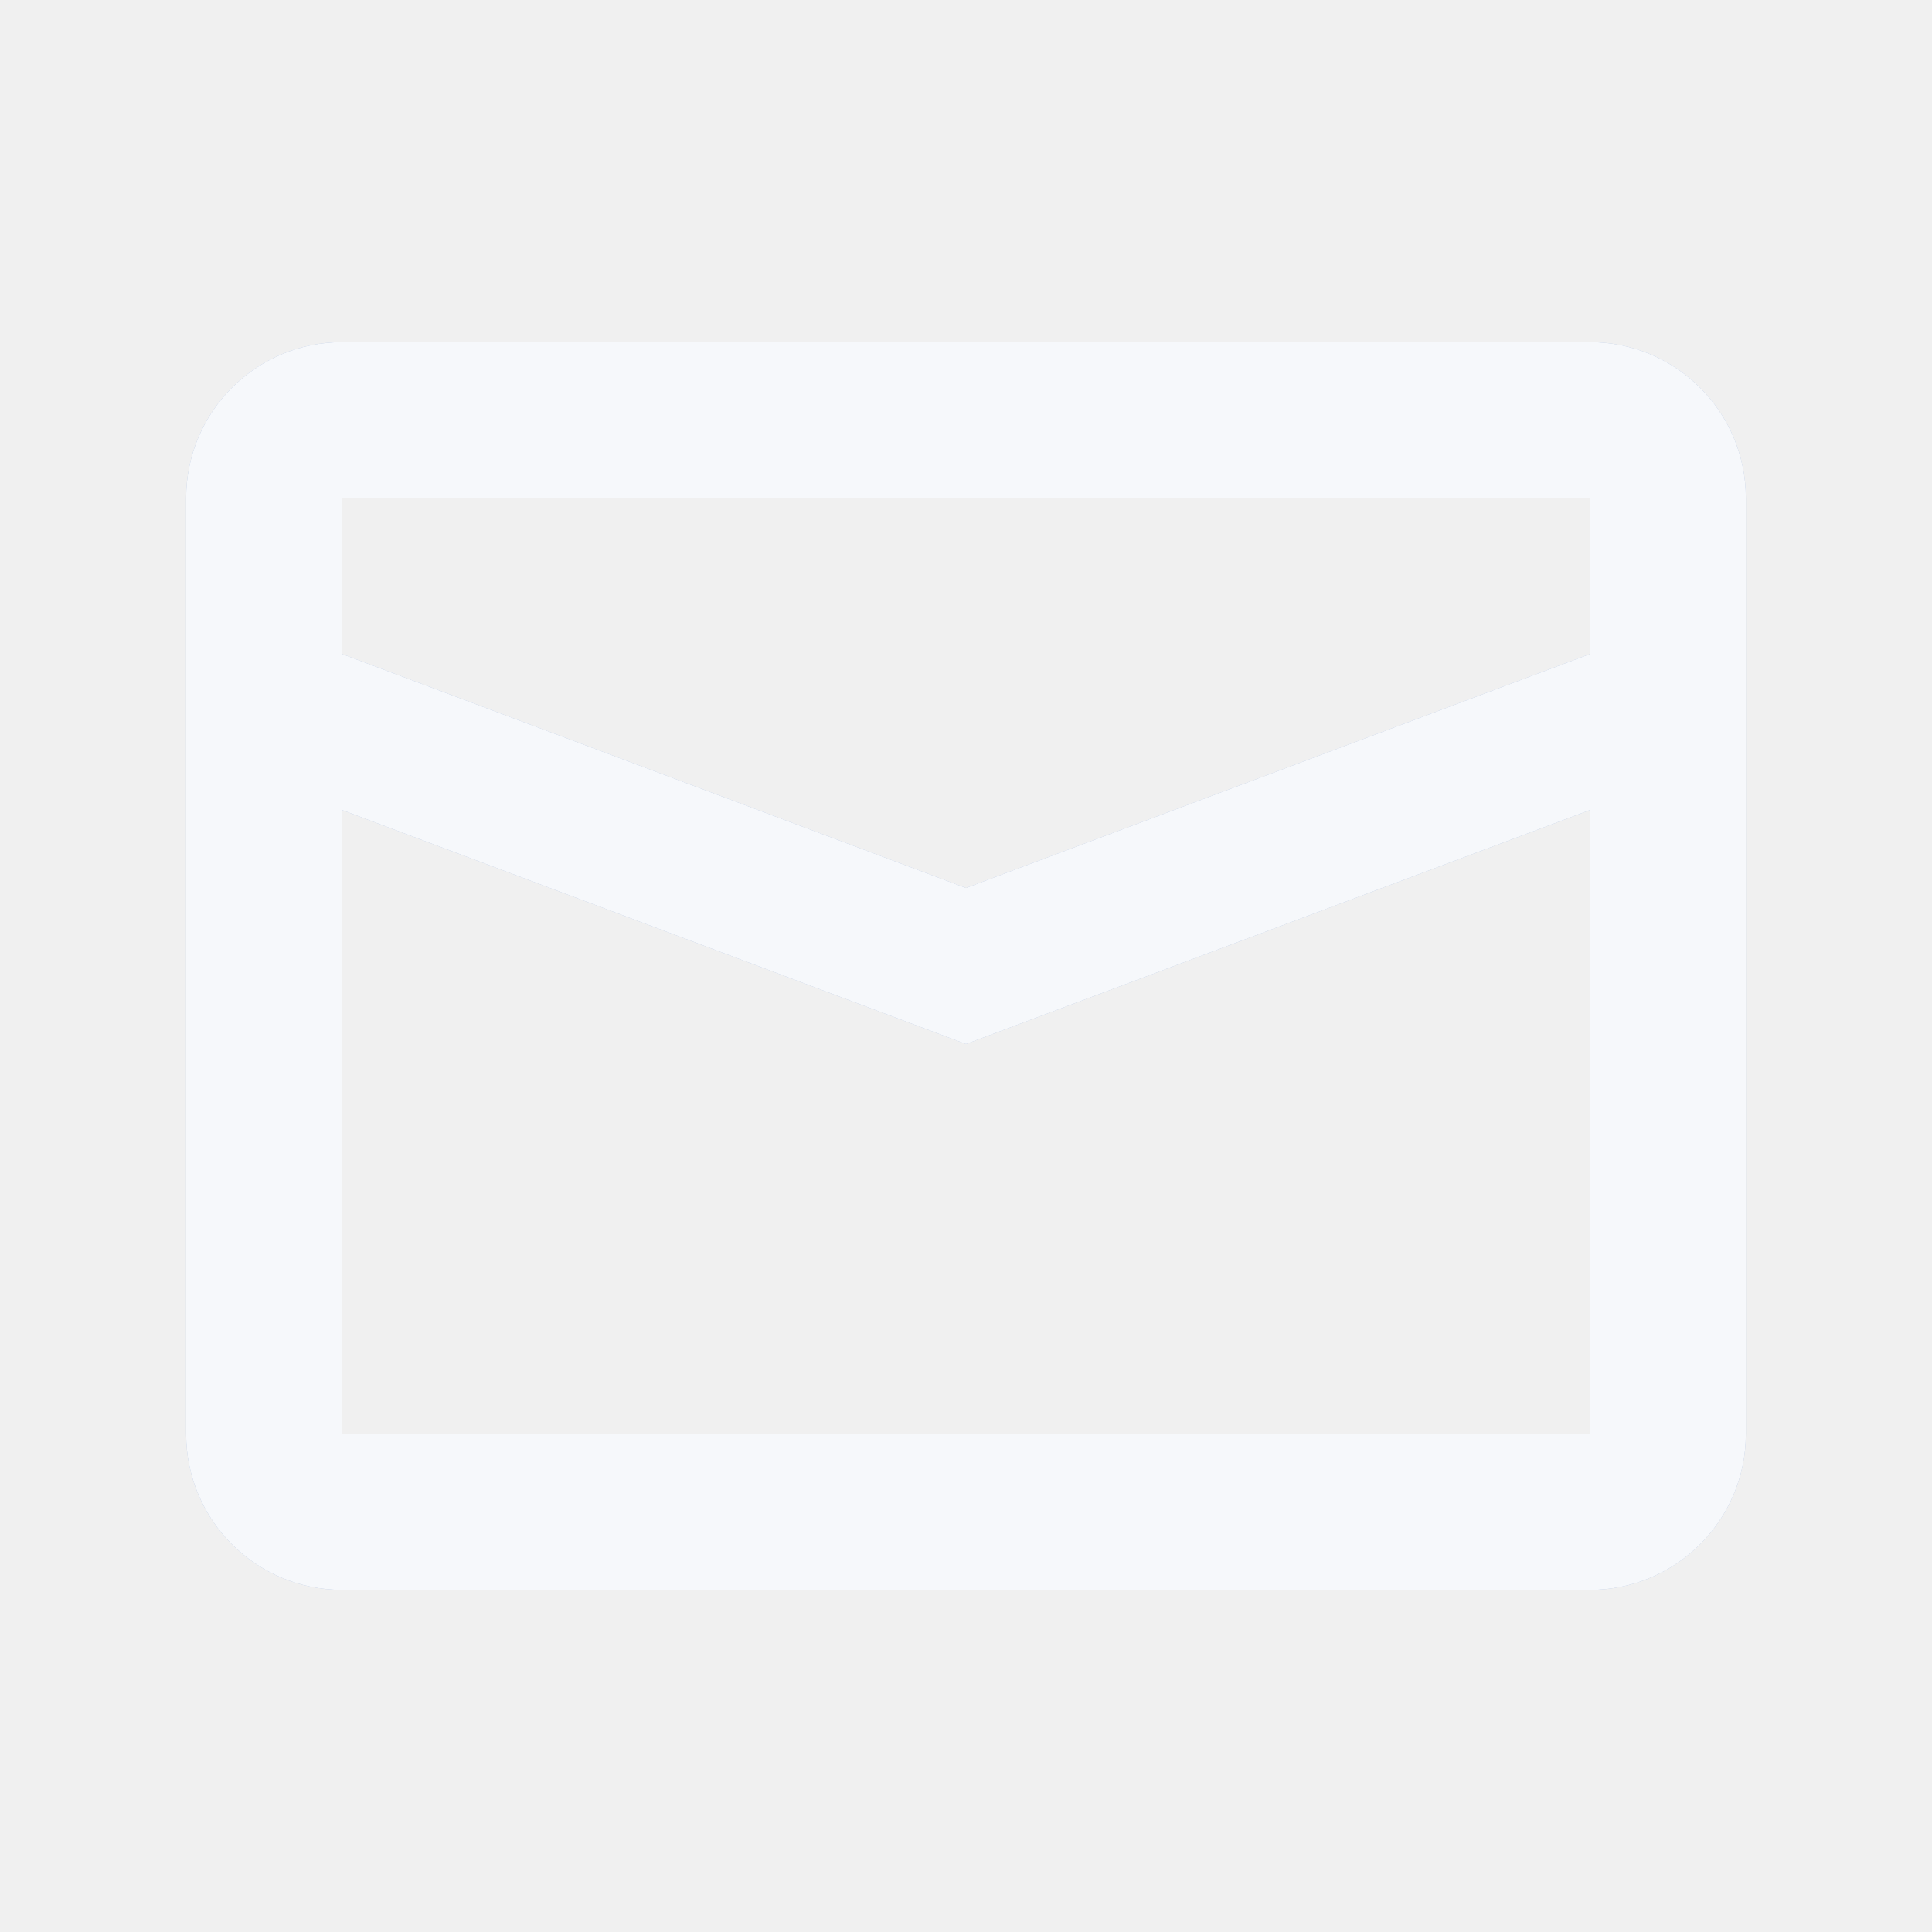
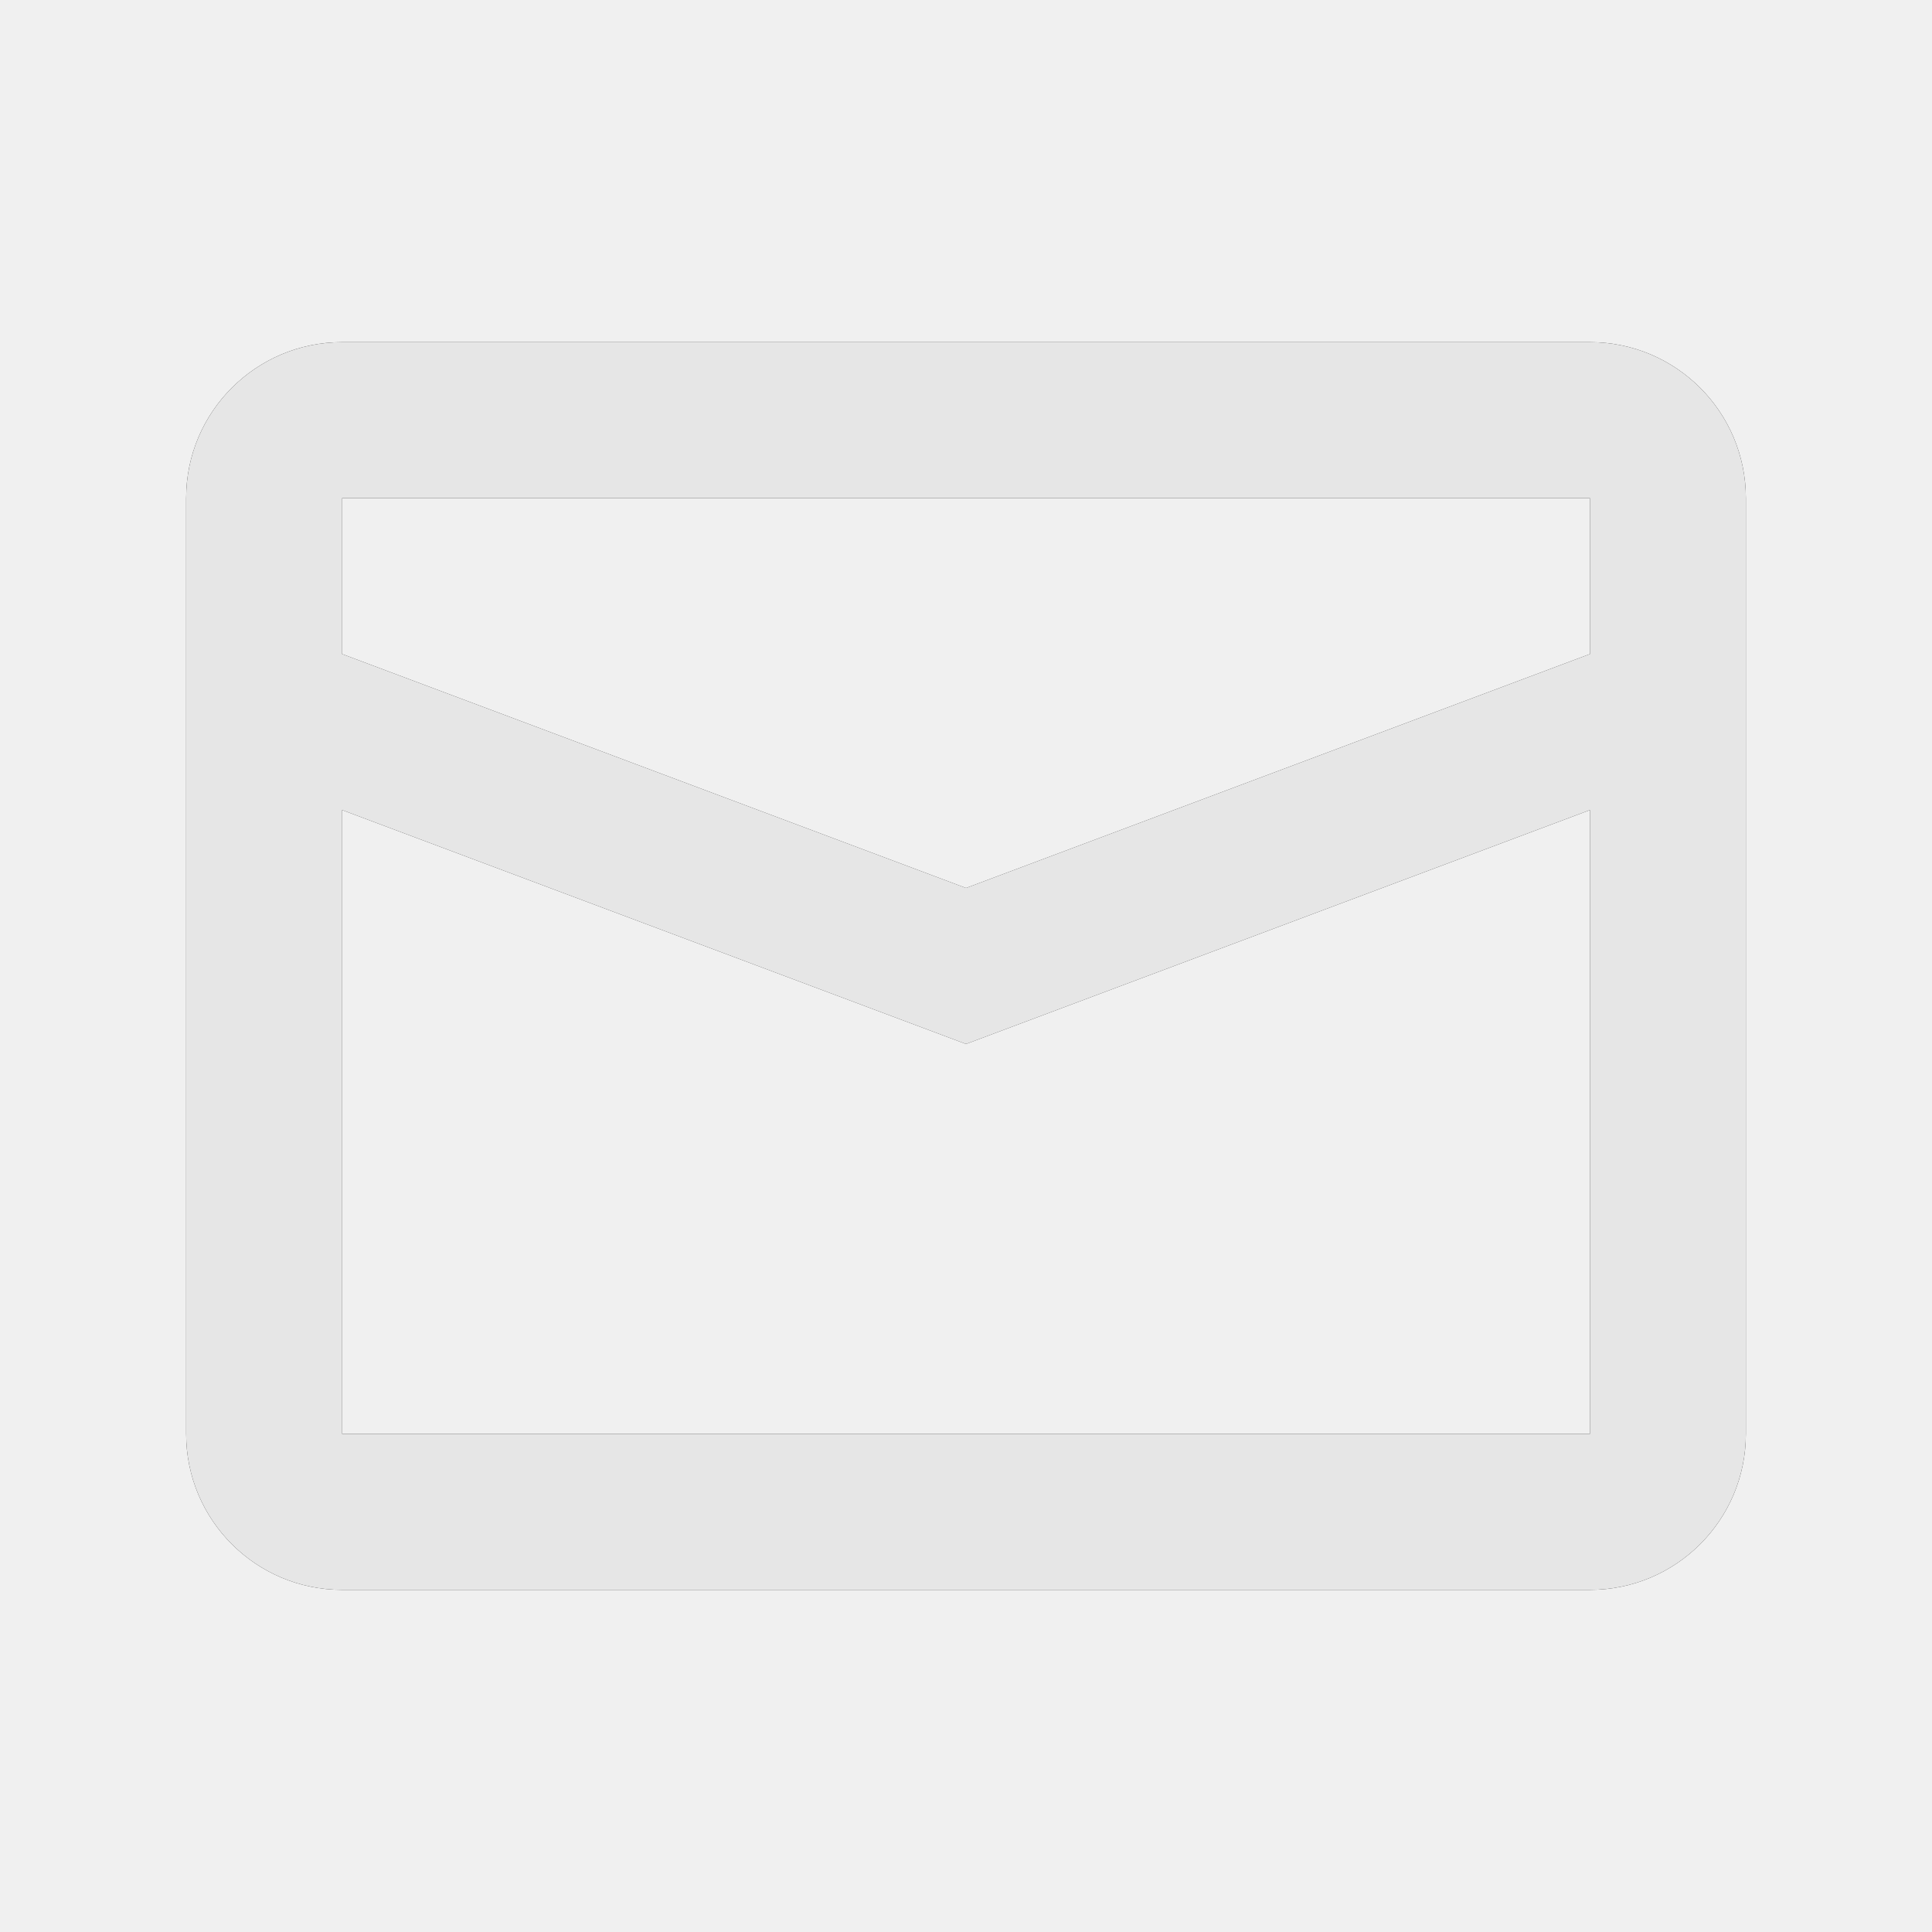
<svg xmlns="http://www.w3.org/2000/svg" width="32" height="32" viewBox="0 0 32 32" fill="none">
-   <path fill-rule="evenodd" clip-rule="evenodd" d="M26.334 5.667H5.667C4.24 5.667 3.083 6.823 3.083 8.25V23.75C3.083 25.177 4.24 26.333 5.667 26.333H26.334C27.76 26.333 28.917 25.177 28.917 23.75V8.25C28.917 6.823 27.76 5.667 26.334 5.667ZM5.667 8.25V10.833L16 14.708L26.334 10.833V8.25H5.667ZM5.667 13.417V23.75H26.334V13.417L16 17.292L5.667 13.417Z" fill="#A1B5D6" />
+   <path fill-rule="evenodd" clip-rule="evenodd" d="M26.334 5.667H5.667C4.24 5.667 3.083 6.823 3.083 8.25V23.75C3.083 25.177 4.24 26.333 5.667 26.333H26.334C27.76 26.333 28.917 25.177 28.917 23.75V8.25C28.917 6.823 27.76 5.667 26.334 5.667ZM5.667 8.25V10.833L16 14.708L26.334 10.833V8.25H5.667ZM5.667 13.417V23.75H26.334V13.417L16 17.292L5.667 13.417Z" fill="currentColor" />
  <path fill-rule="evenodd" clip-rule="evenodd" d="M26.334 5.667H5.667C4.24 5.667 3.083 6.823 3.083 8.25V23.75C3.083 25.177 4.24 26.333 5.667 26.333H26.334C27.76 26.333 28.917 25.177 28.917 23.75V8.25C28.917 6.823 27.76 5.667 26.334 5.667ZM5.667 8.25V10.833L16 14.708L26.334 10.833V8.25H5.667ZM5.667 13.417V23.75H26.334V13.417L16 17.292L5.667 13.417Z" fill="white" fill-opacity="0.9" />
</svg>
